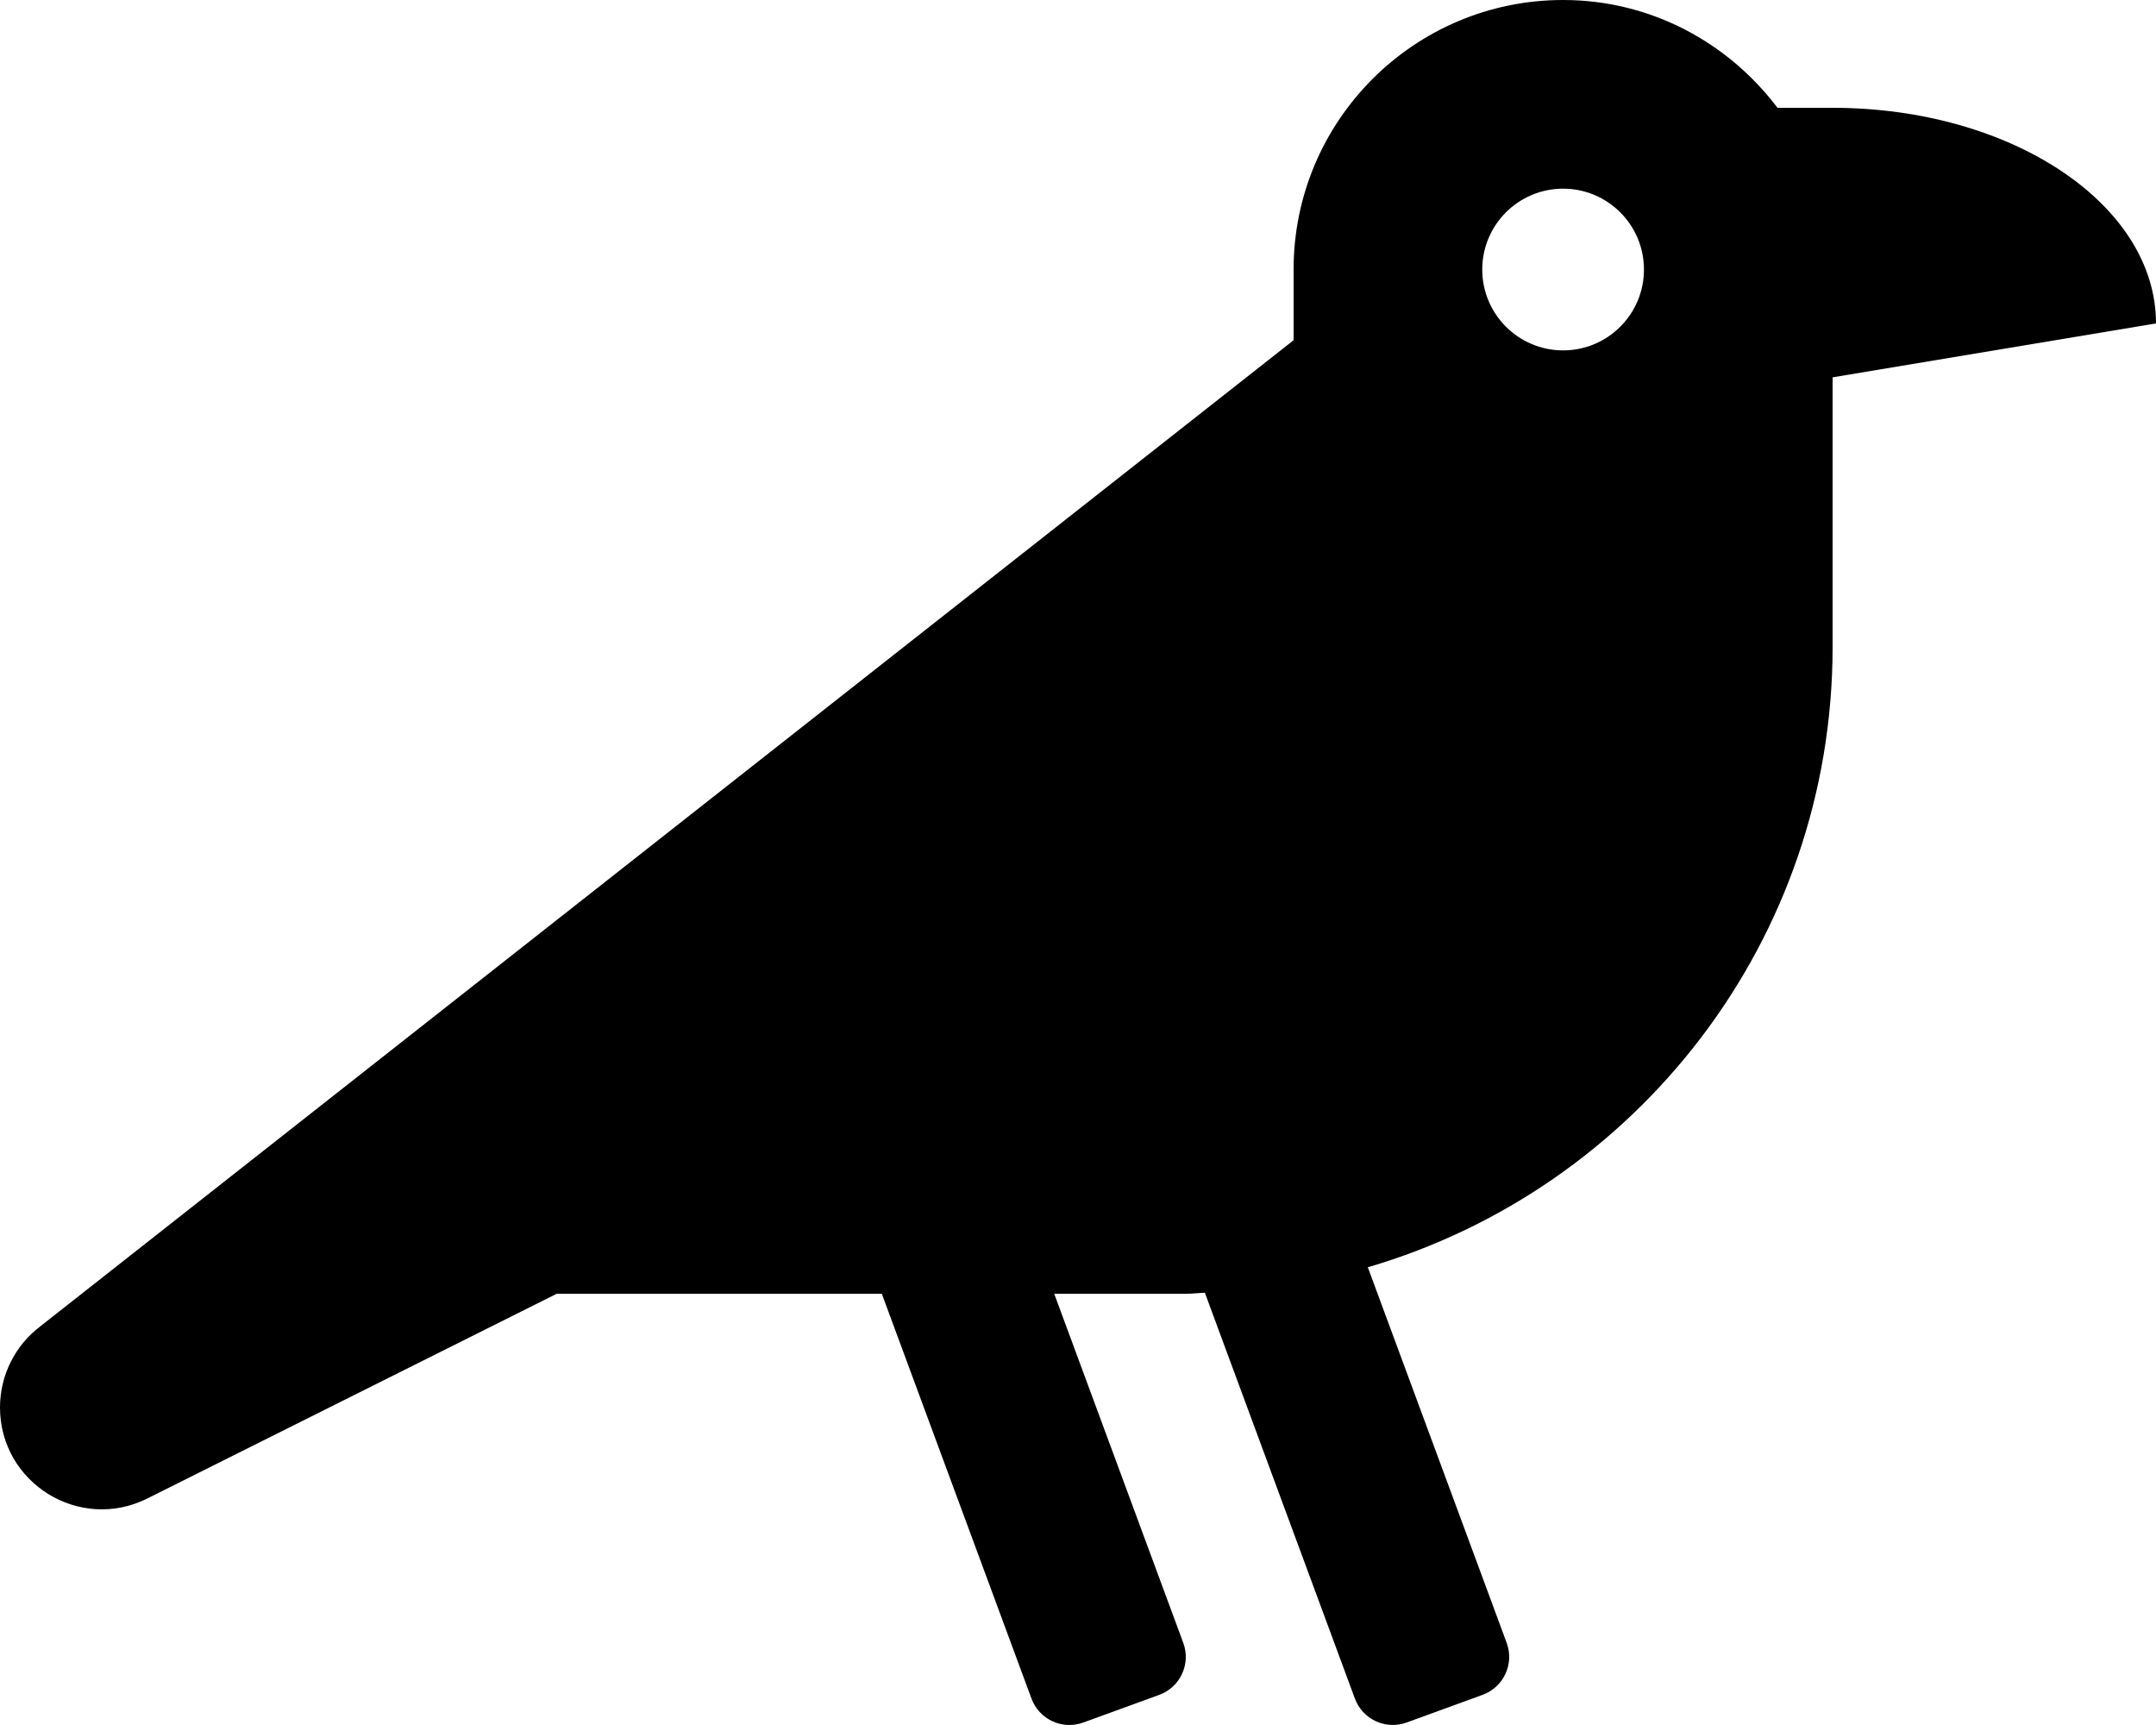
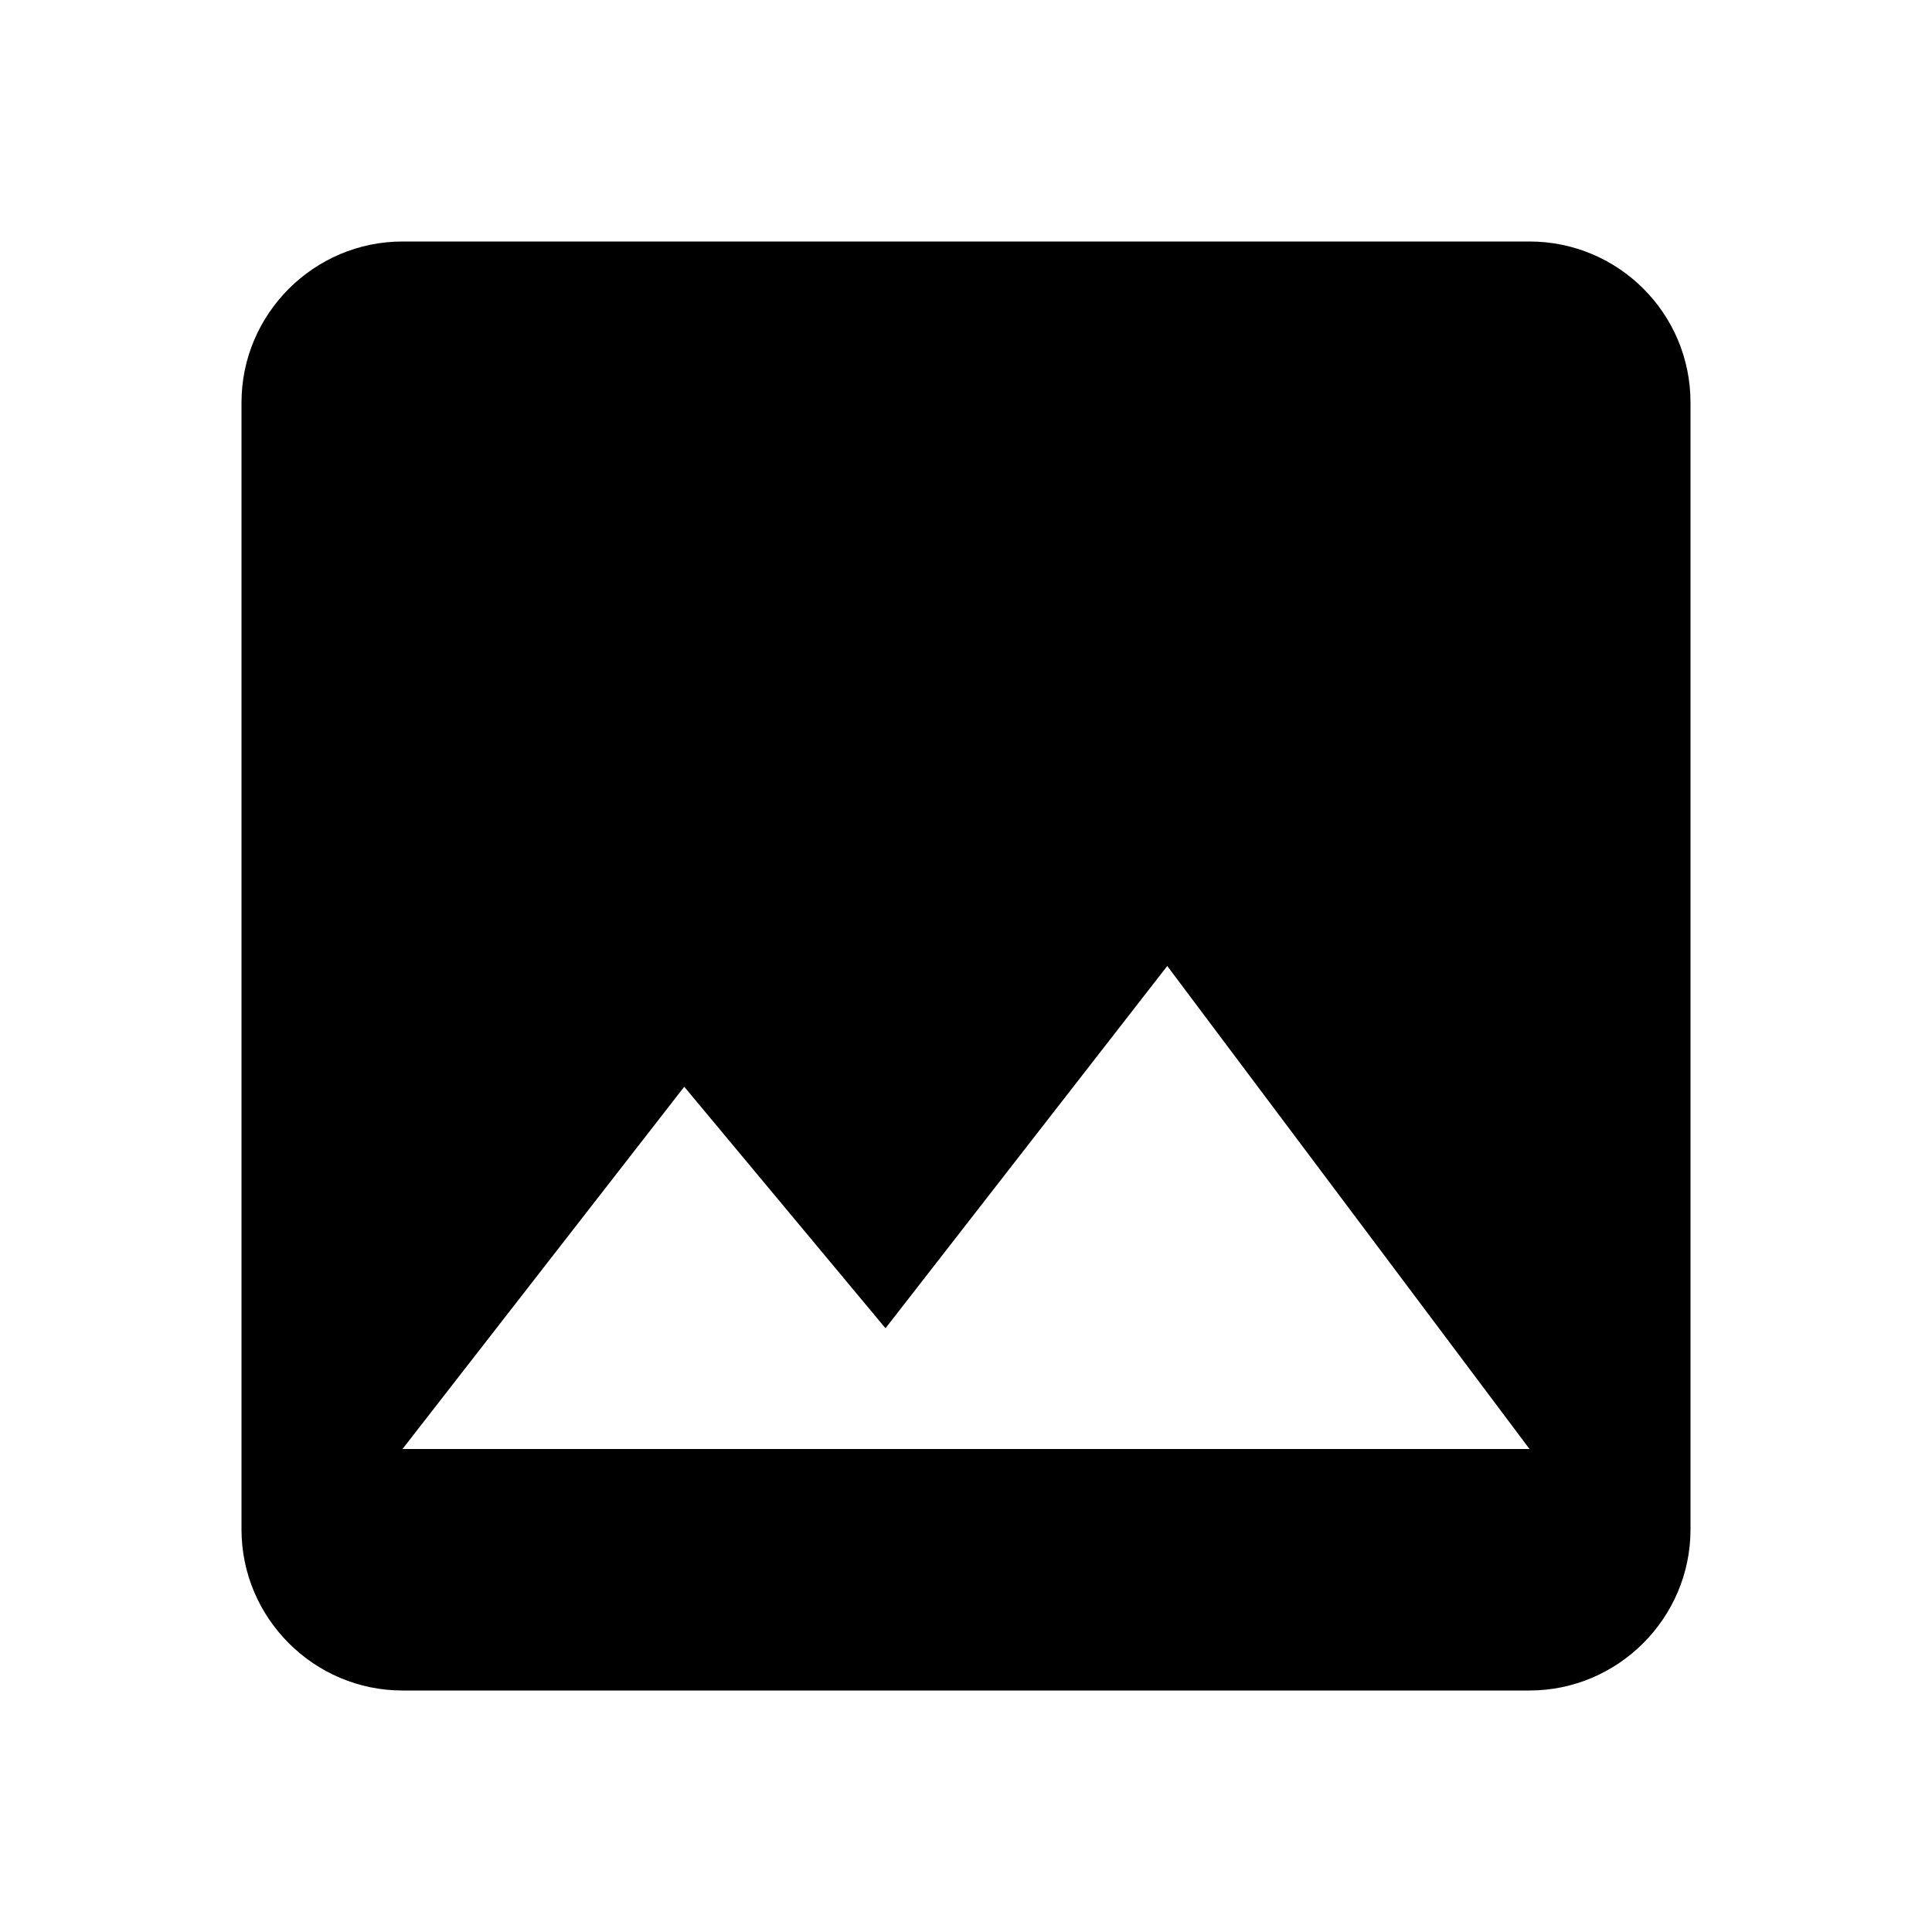
- <svg xmlns="http://www.w3.org/2000/svg" viewBox="0 0 640 512">
-   <path d="M544 32h-16.36C513.04 12.68 490.09 0 464 0c-44.18 0-80 35.82-80 80v20.98L12.09 393.57A30.216 30.216 0 0 0 0 417.74c0 22.46 23.64 37.07 43.73 27.03L165.27 384h96.49l44.41 120.1c2.27 6.23 9.15 9.44 15.38 7.17l22.55-8.21c6.23-2.27 9.44-9.15 7.17-15.38L312.94 384H352c1.91 0 3.76-.23 5.66-.29l44.51 120.38c2.27 6.23 9.15 9.44 15.38 7.17l22.55-8.21c6.23-2.27 9.44-9.15 7.17-15.38l-41.24-111.53C485.74 352.8 544 279.26 544 192v-80l96-16c0-35.35-42.98-64-96-64zm-80 72c-13.25 0-24-10.75-24-24 0-13.26 10.75-24 24-24s24 10.74 24 24c0 13.25-10.75 24-24 24z" />
+ <svg xmlns="http://www.w3.org/2000/svg" version="1.1" width="24" height="24" viewBox="0 0 24 24">
+   <path d="M8.5,13.5L11,16.5L14.5,12L19,18H5M21,19V5C21,3.89 20.1,3 19,3H5C3.9,3 3,3.9 3,5V19C3,20.1 3.9,21 5,21H19C20.1,21 21,20.1 21,19Z" />
</svg>
